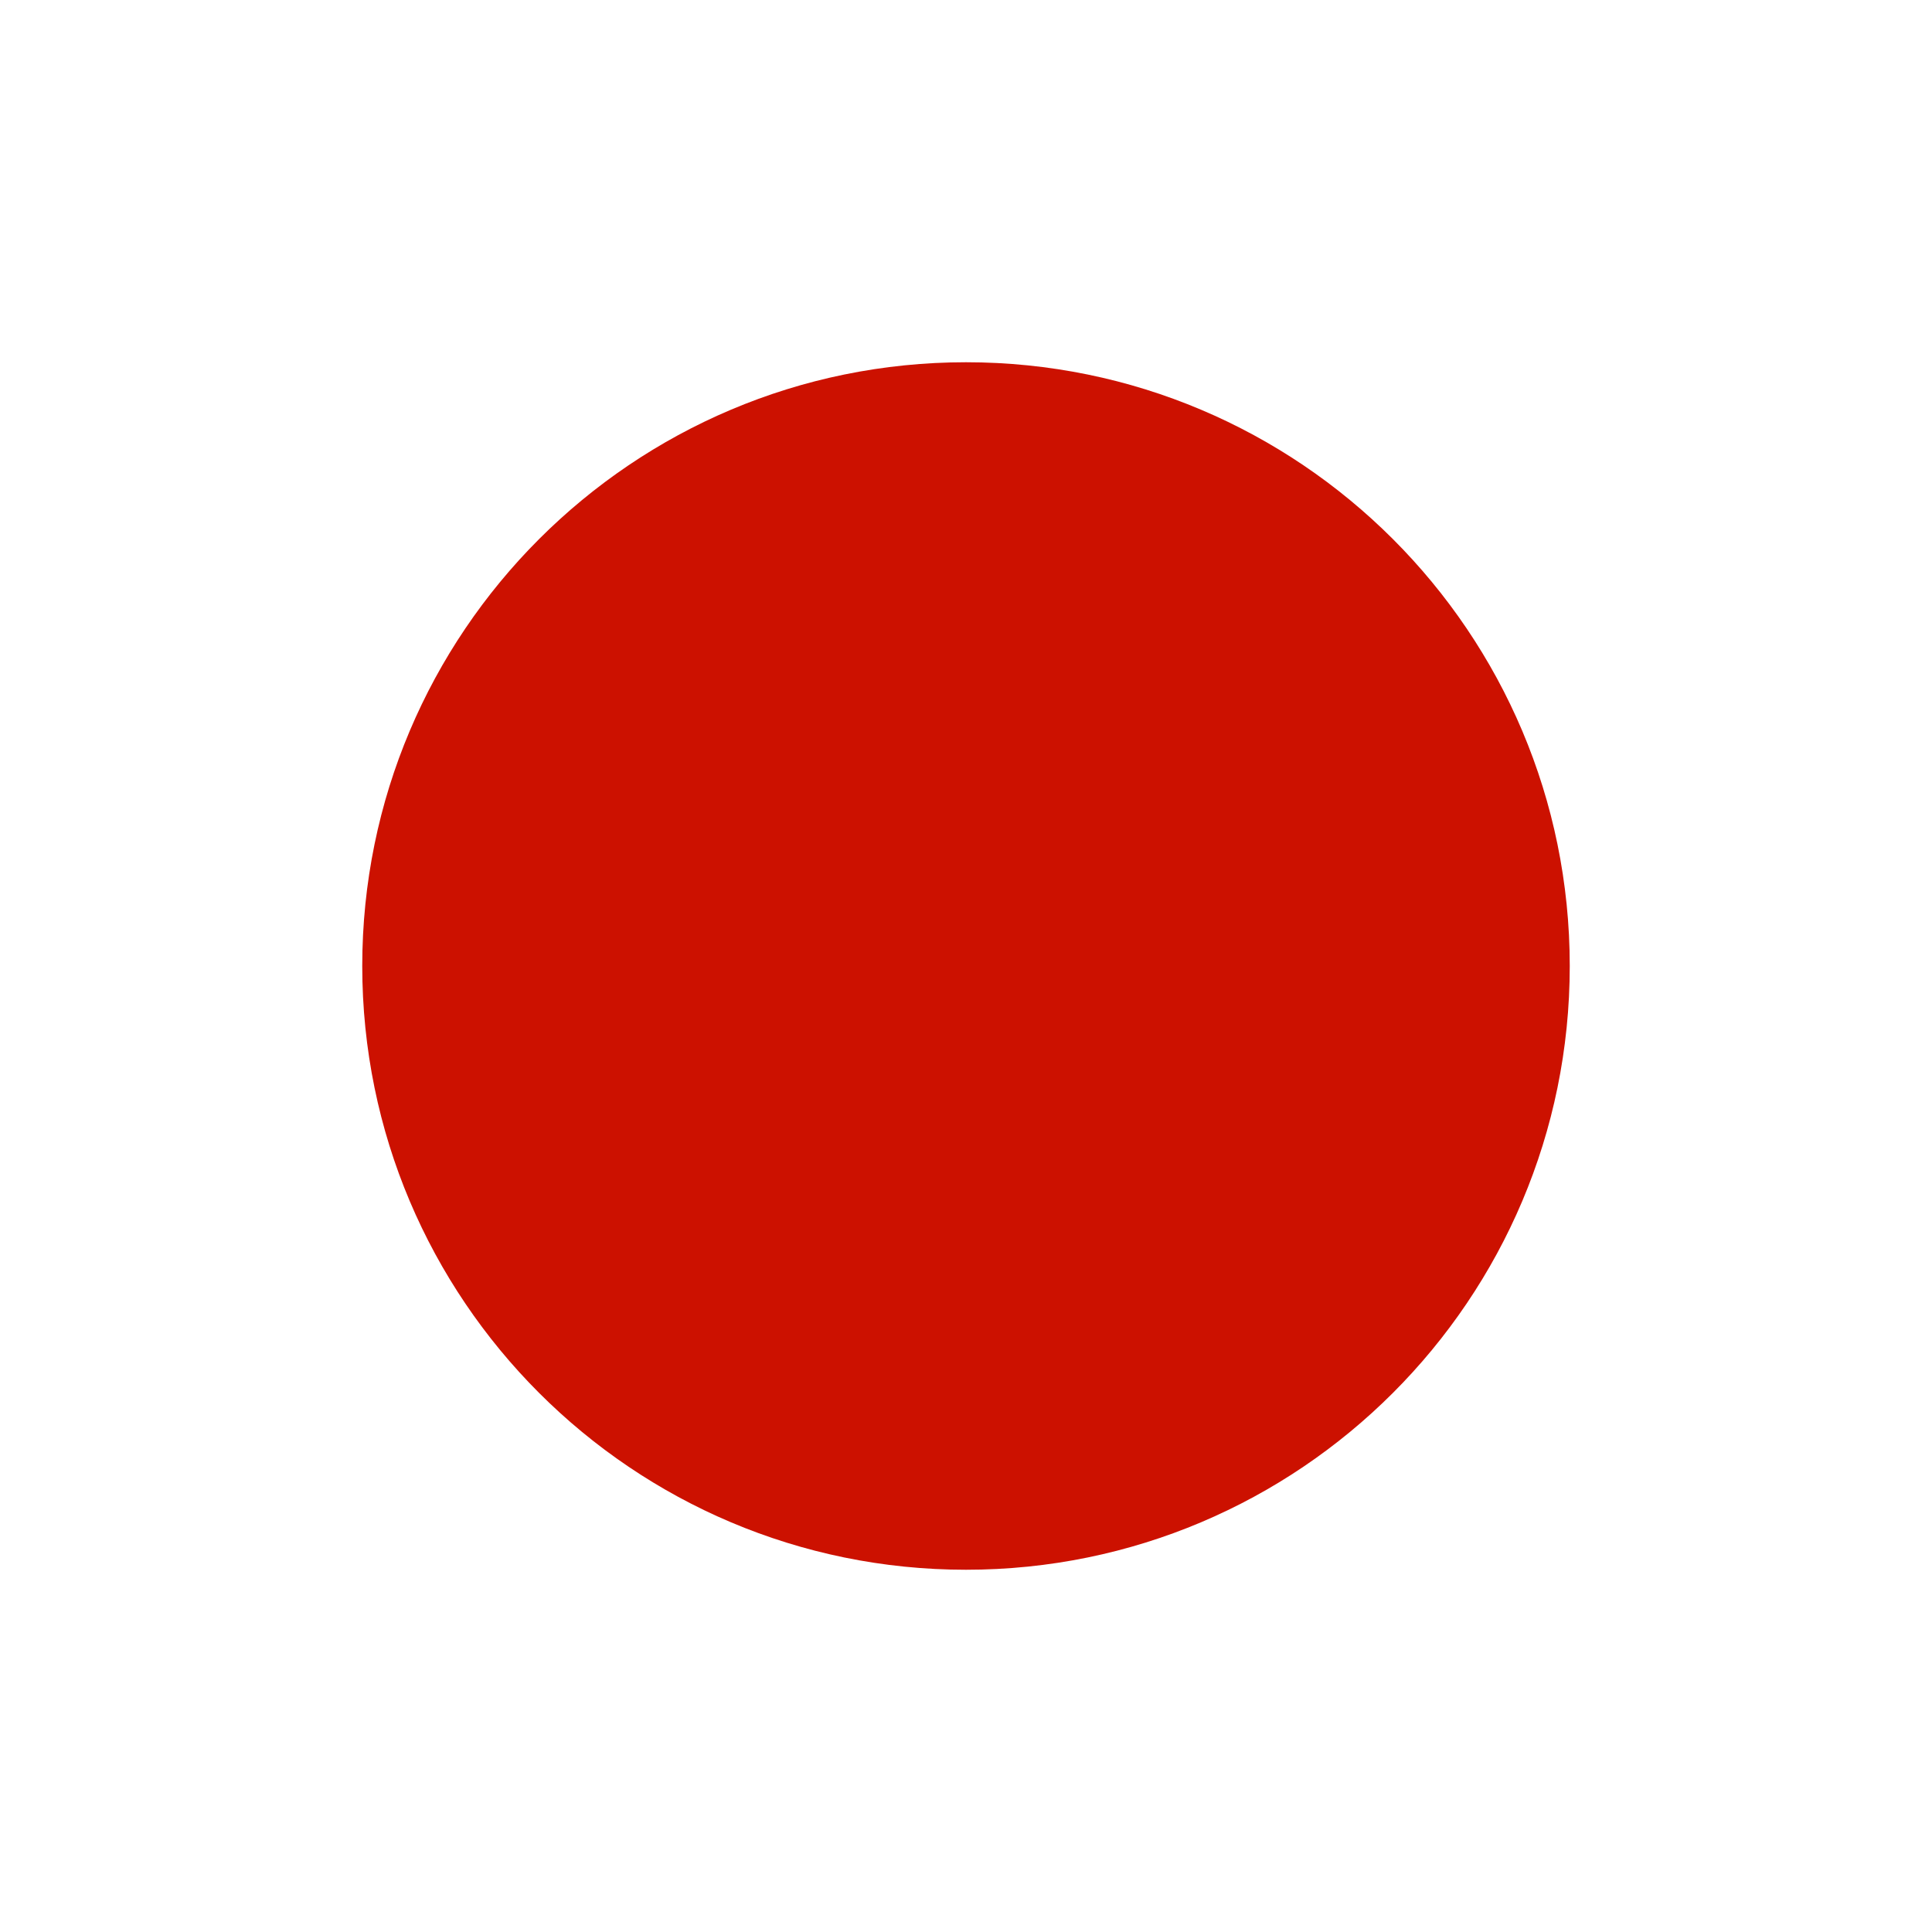
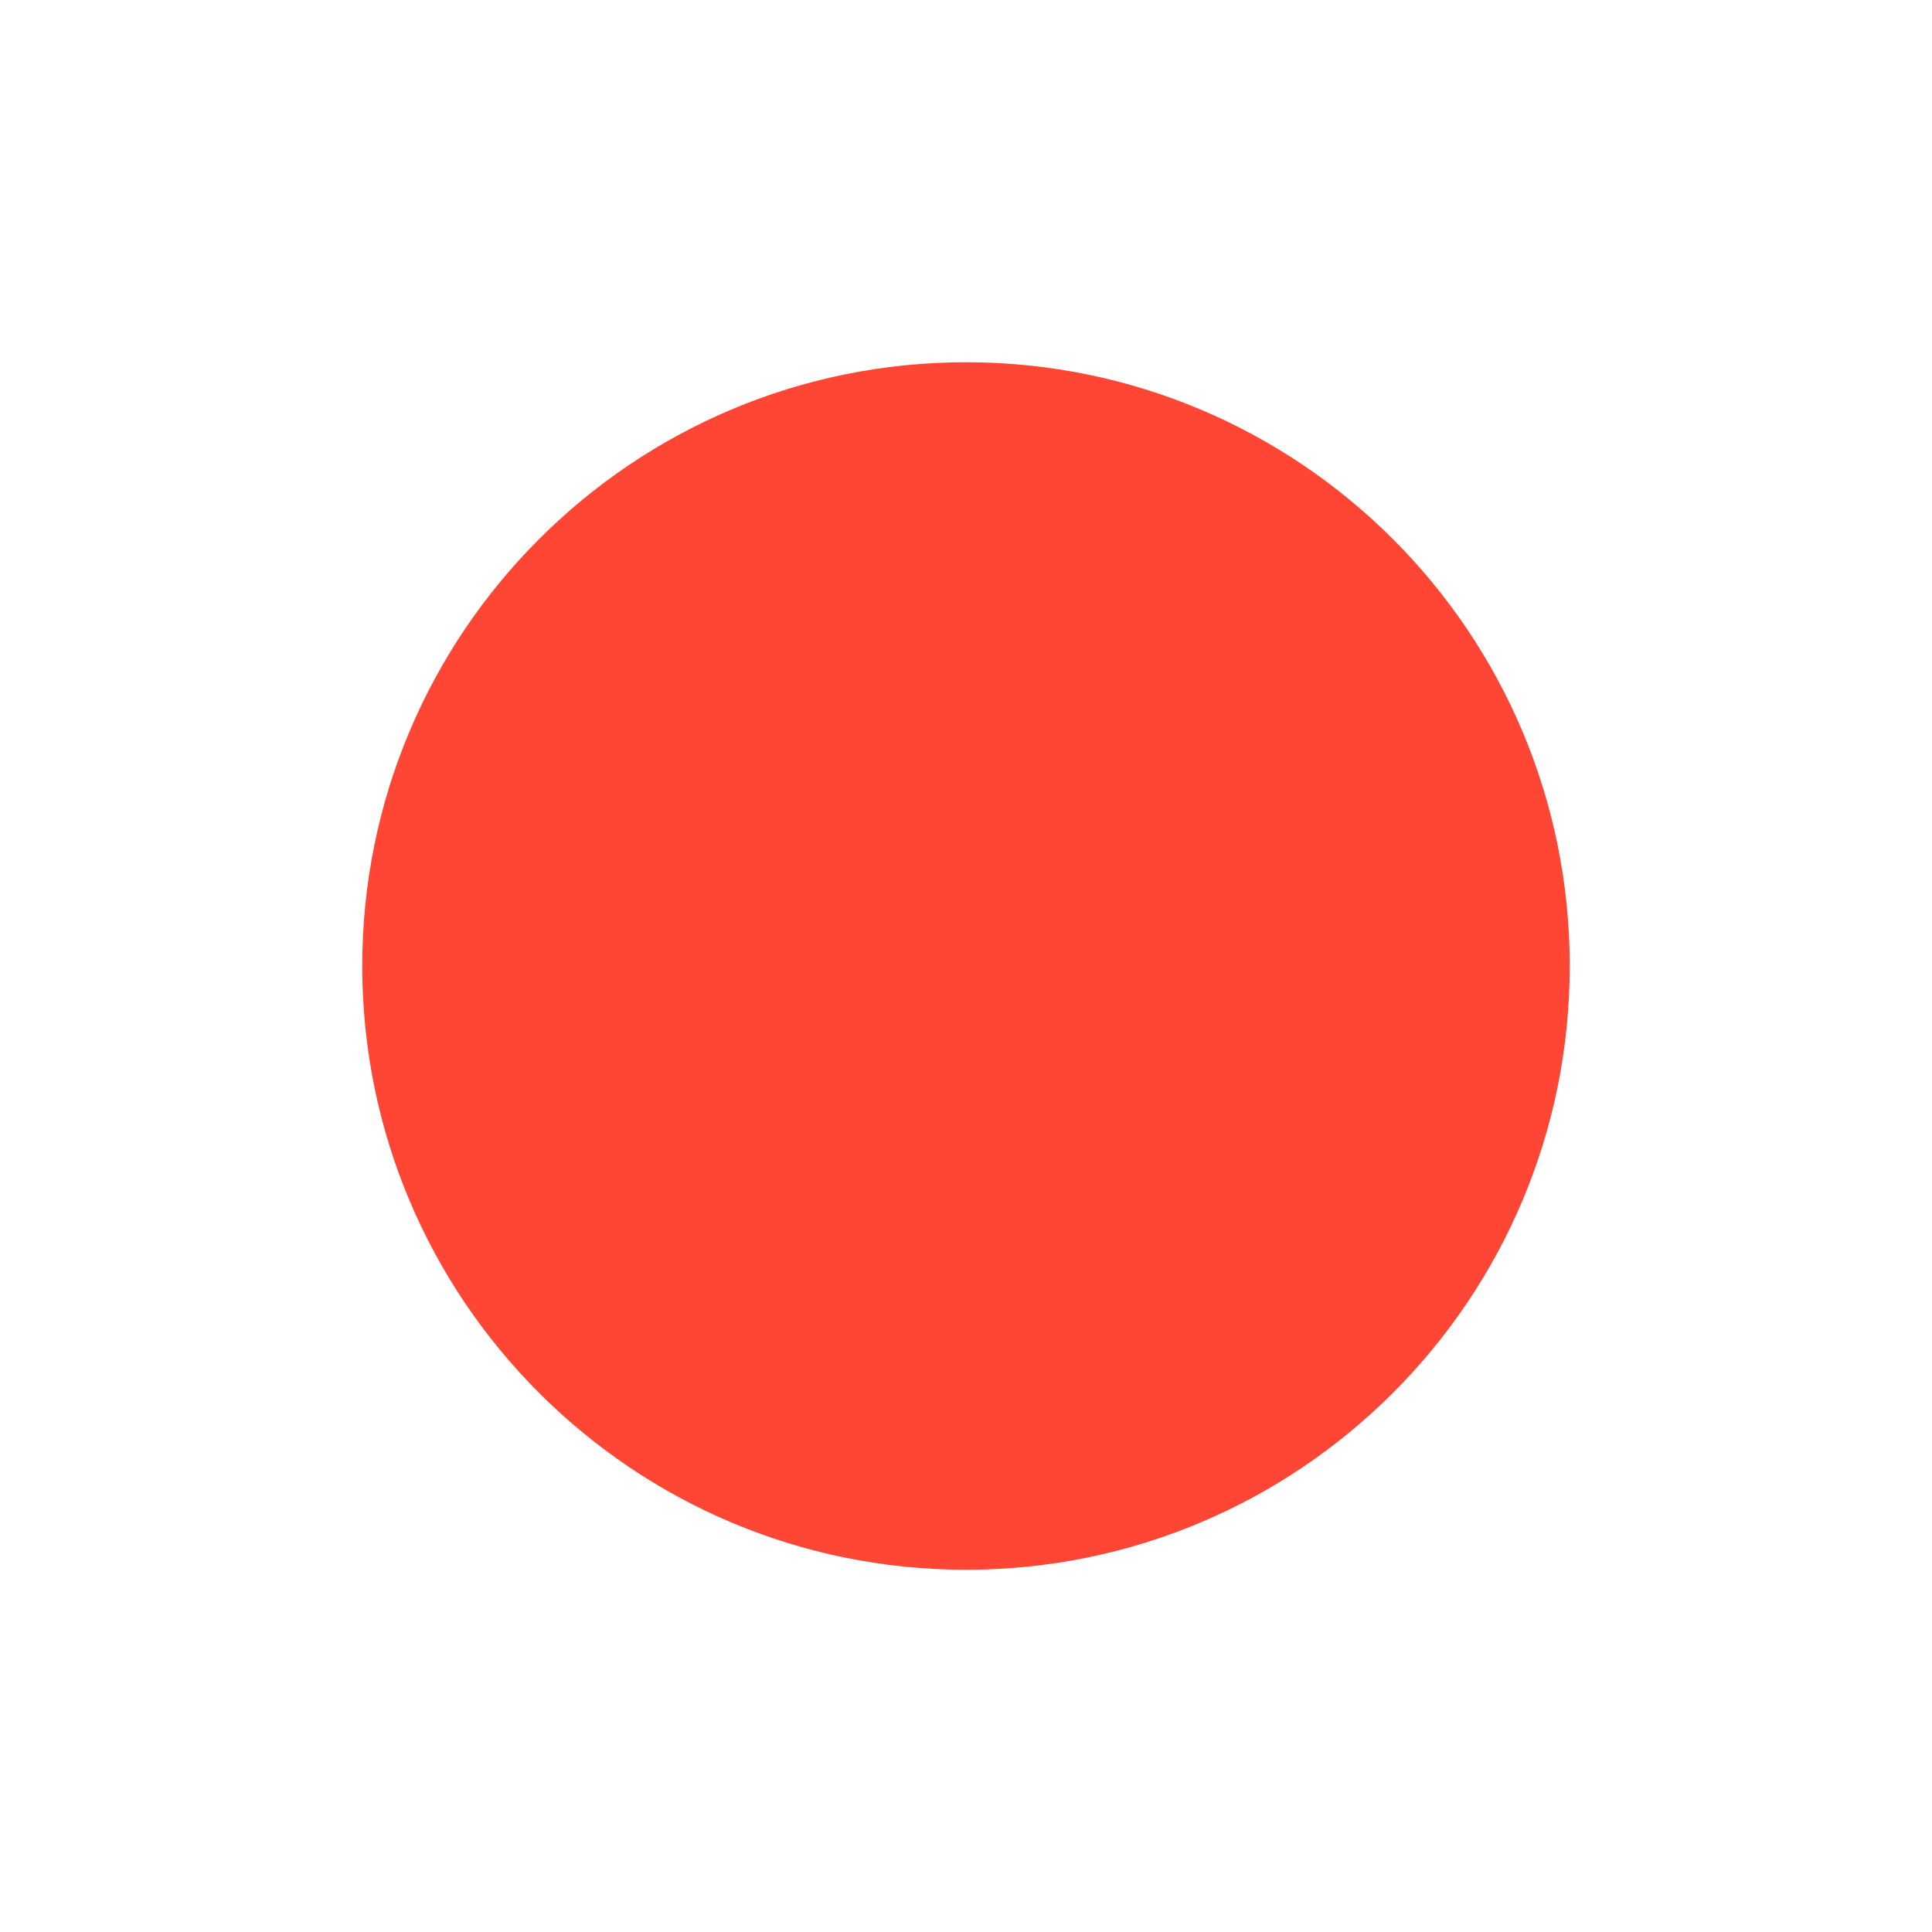
- <svg xmlns="http://www.w3.org/2000/svg" width="16" height="16" viewBox="0 0 16 16">
-   <g fill="none" fill-rule="evenodd">
-     <g fill="#c10">
-       <circle cx="8" cy="8" r="5" />
-     </g>
+ <svg xmlns="http://www.w3.org/2000/svg" viewBox="0 0 16 16">
+   <defs>
+     <style>.icon-canvas-transparent,.icon-vs-out{fill:#252526;}.icon-canvas-transparent{opacity:0;}.icon-vs-red{fill:#ff4635;}</style>
+   </defs>
+   <g id="canvas">
+     <path class="icon-canvas-transparent" d="M16,0V16H0V0Z" />
+   </g>
+   <g id="outline" style="display: none;">
+     <path class="icon-vs-out" d="M14,8A6,6,0,1,1,8,2,6.007,6.007,0,0,1,14,8Z" />
+   </g>
+   <g id="iconBg">
+     <path class="icon-vs-red" d="M13,8A5,5,0,1,1,8,3,5,5,0,0,1,13,8Z" />
  </g>
</svg>
